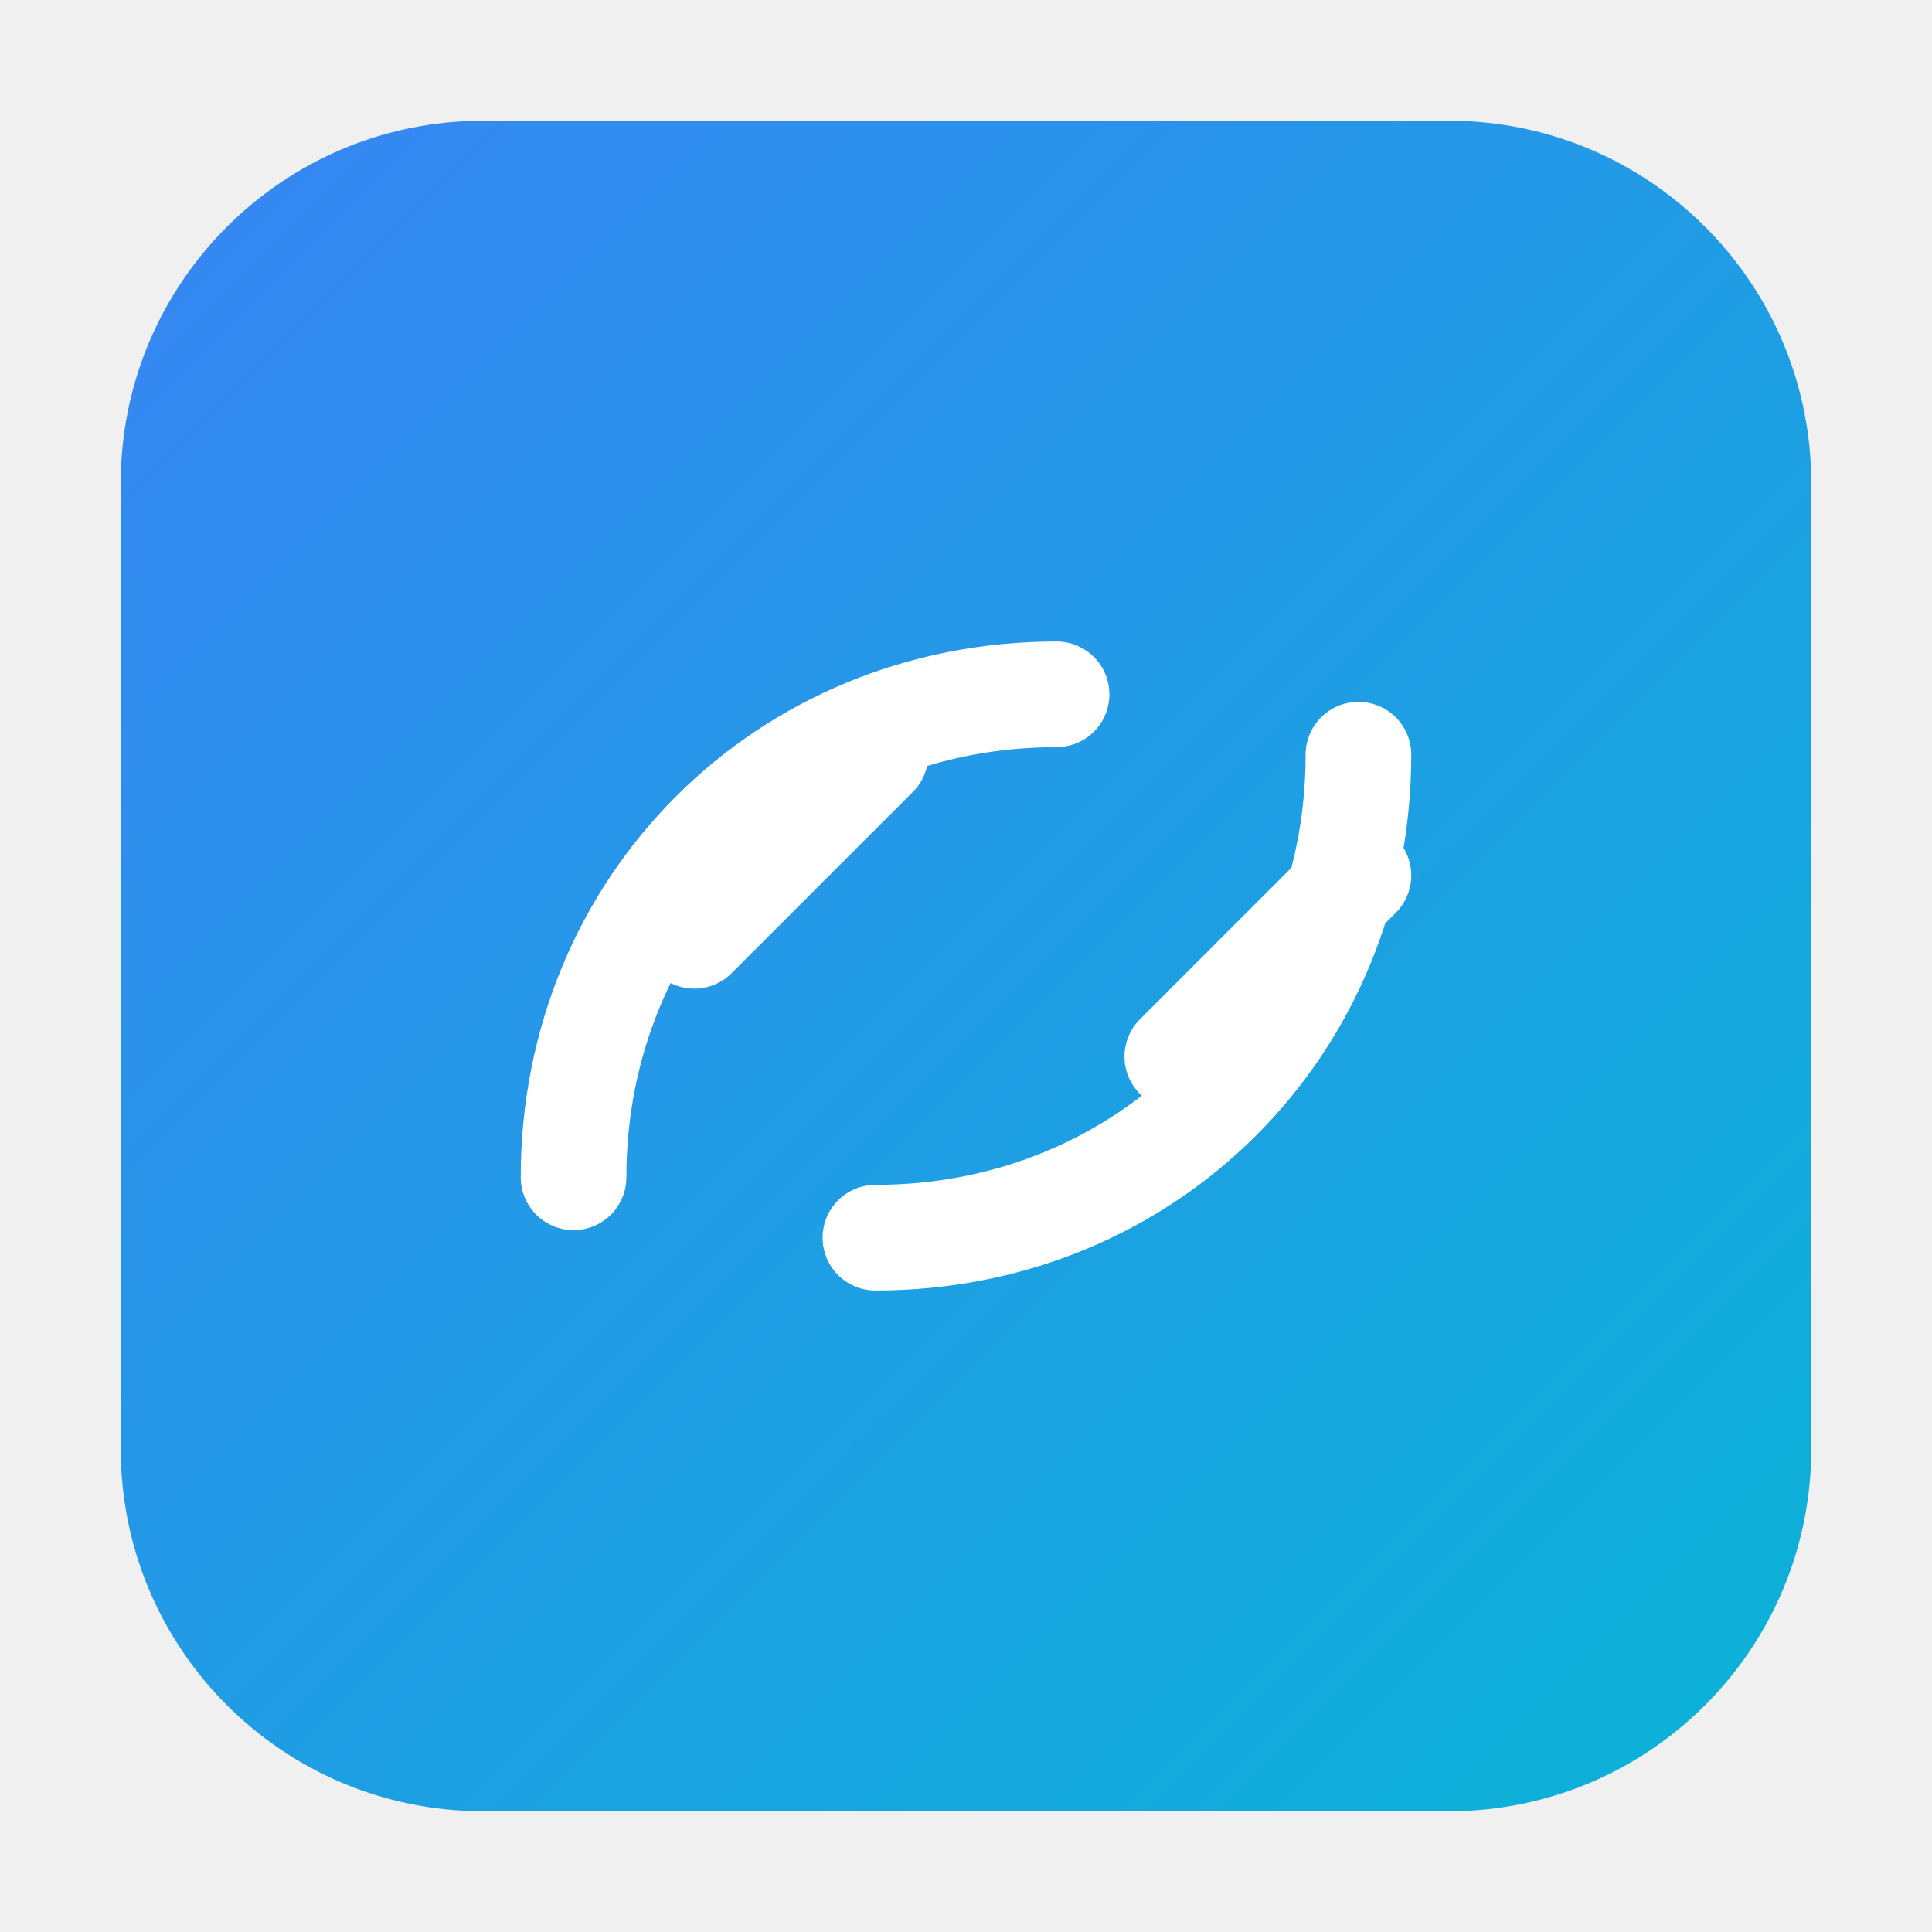
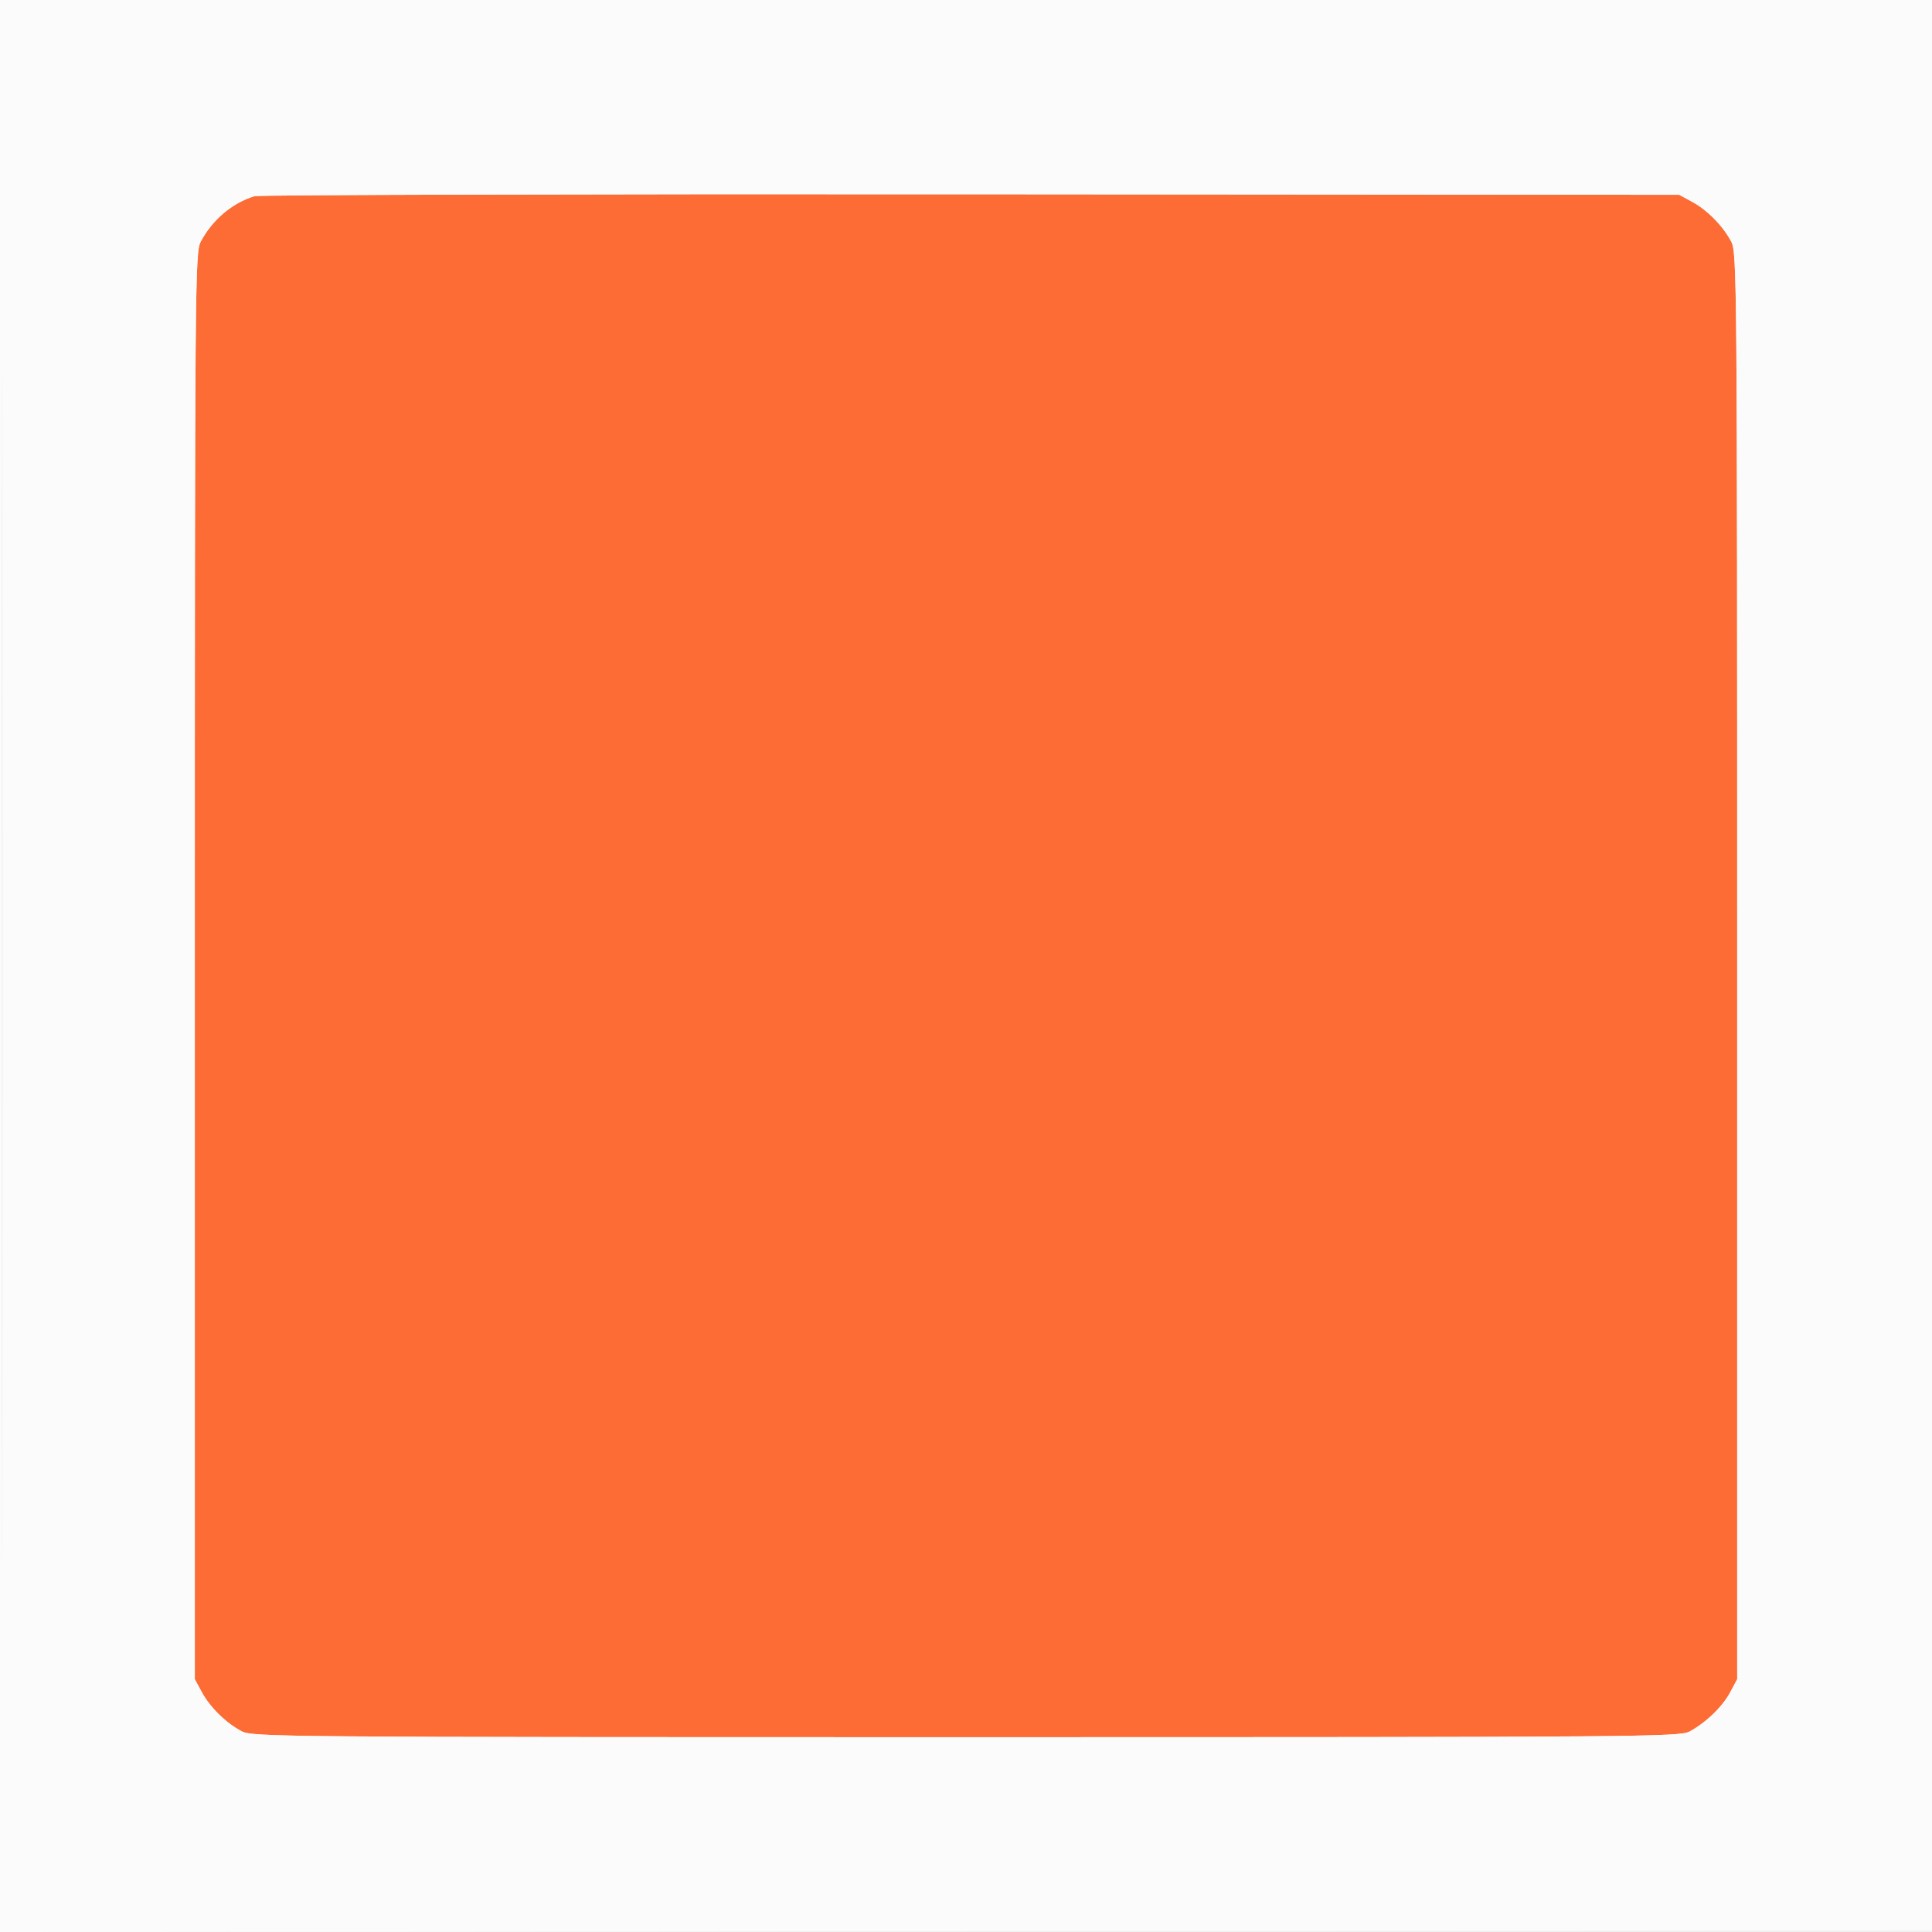
- <svg xmlns="http://www.w3.org/2000/svg" width="64" height="64" viewBox="0 0 64 64" fill="none">
-   <defs>
-     <linearGradient id="g" x1="0" y1="0" x2="64" y2="64" gradientUnits="userSpaceOnUse">
-       <stop offset="0" stop-color="#3B82F6" />
-       <stop offset="1" stop-color="#06B6D4" />
-     </linearGradient>
-   </defs>
-   <rect x="4" y="4" width="56" height="56" rx="12" fill="url(#g)" />
-   <path d="M19 39c0-9 7-16 16-16m10 2c0 9-7 16-16 16m0-16l-6 6m22-2l-6 6" stroke="white" stroke-width="3.5" stroke-linecap="round" stroke-linejoin="round" />
+ <svg xmlns="http://www.w3.org/2000/svg" width="600" height="600" viewBox="0 0 600 600" version="1.1">
+   <path d="M 78.994 60.930 C 72.108 63.037, 65.959 68.239, 62.362 75 C 60.562 78.383, 60.500 85.894, 60.500 300 L 60.500 521.500 62.662 525.500 C 65.211 530.215, 70.114 535.039, 75 537.638 C 78.383 539.438, 85.894 539.500, 300 539.500 C 509.958 539.500, 521.669 539.408, 524.737 537.731 C 529.863 534.930, 534.932 530.036, 537.309 525.595 L 539.500 521.500 539.500 300 C 539.500 85.894, 539.438 78.383, 537.638 75 C 535.039 70.114, 530.215 65.211, 525.500 62.662 L 521.500 60.500 301.500 60.331 C 180.500 60.239, 80.372 60.508, 78.994 60.930" stroke="none" fill="#fc6c34" fill-rule="evenodd" />
+   <path d="M 0 300.002 L 0 600.003 300.250 599.752 L 600.500 599.500 600.752 299.750 L 601.003 0 300.502 0 L 0 0 0 300.002 M 0.493 300.500 C 0.493 465.500, 0.609 532.851, 0.750 450.169 C 0.891 367.487, 0.891 232.487, 0.750 150.169 C 0.609 67.851, 0.493 135.500, 0.493 300.500 M 78.994 60.930 C 72.108 63.037, 65.959 68.239, 62.362 75 C 60.562 78.383, 60.500 85.894, 60.500 300 L 60.500 521.500 62.662 525.500 C 65.211 530.215, 70.114 535.039, 75 537.638 C 78.383 539.438, 85.894 539.500, 300 539.500 C 509.958 539.500, 521.669 539.408, 524.737 537.731 C 529.863 534.930, 534.932 530.036, 537.309 525.595 L 539.500 521.500 539.500 300 C 539.500 85.894, 539.438 78.383, 537.638 75 C 535.039 70.114, 530.215 65.211, 525.500 62.662 L 521.500 60.500 301.500 60.331 C 180.500 60.239, 80.372 60.508, 78.994 60.930" stroke="none" fill="#fcfbfb" fill-rule="evenodd" />
</svg>
